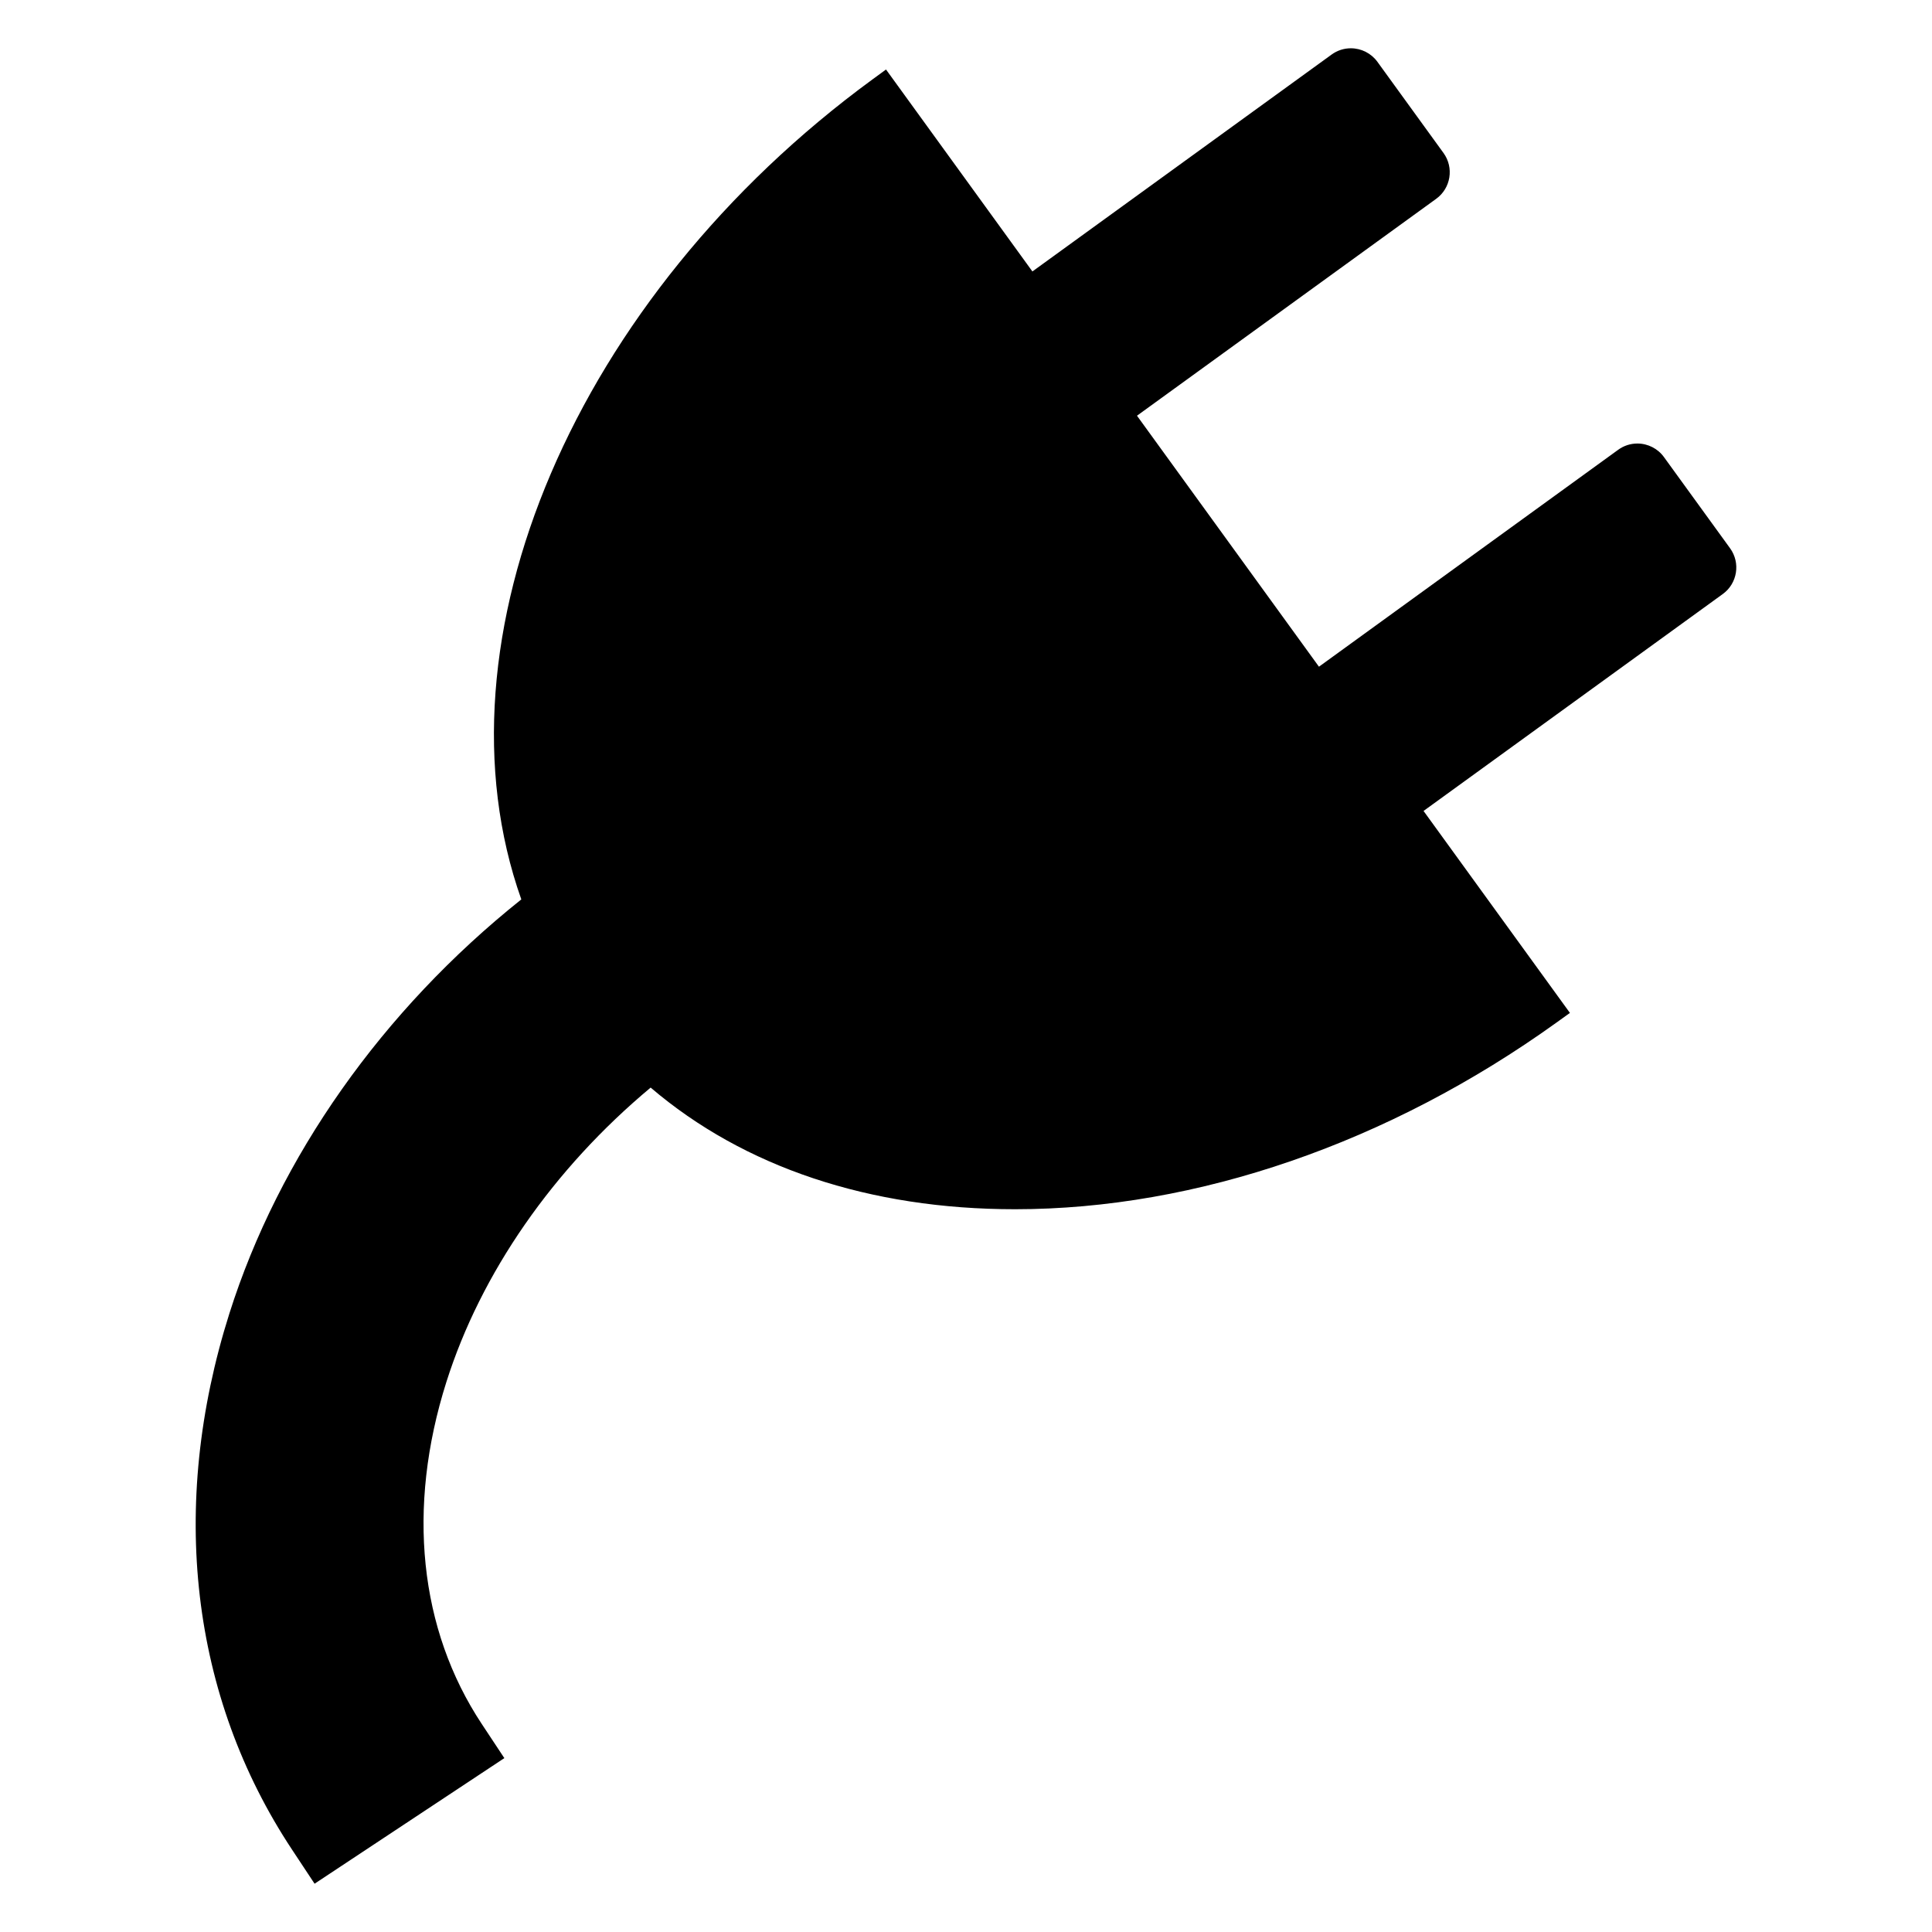
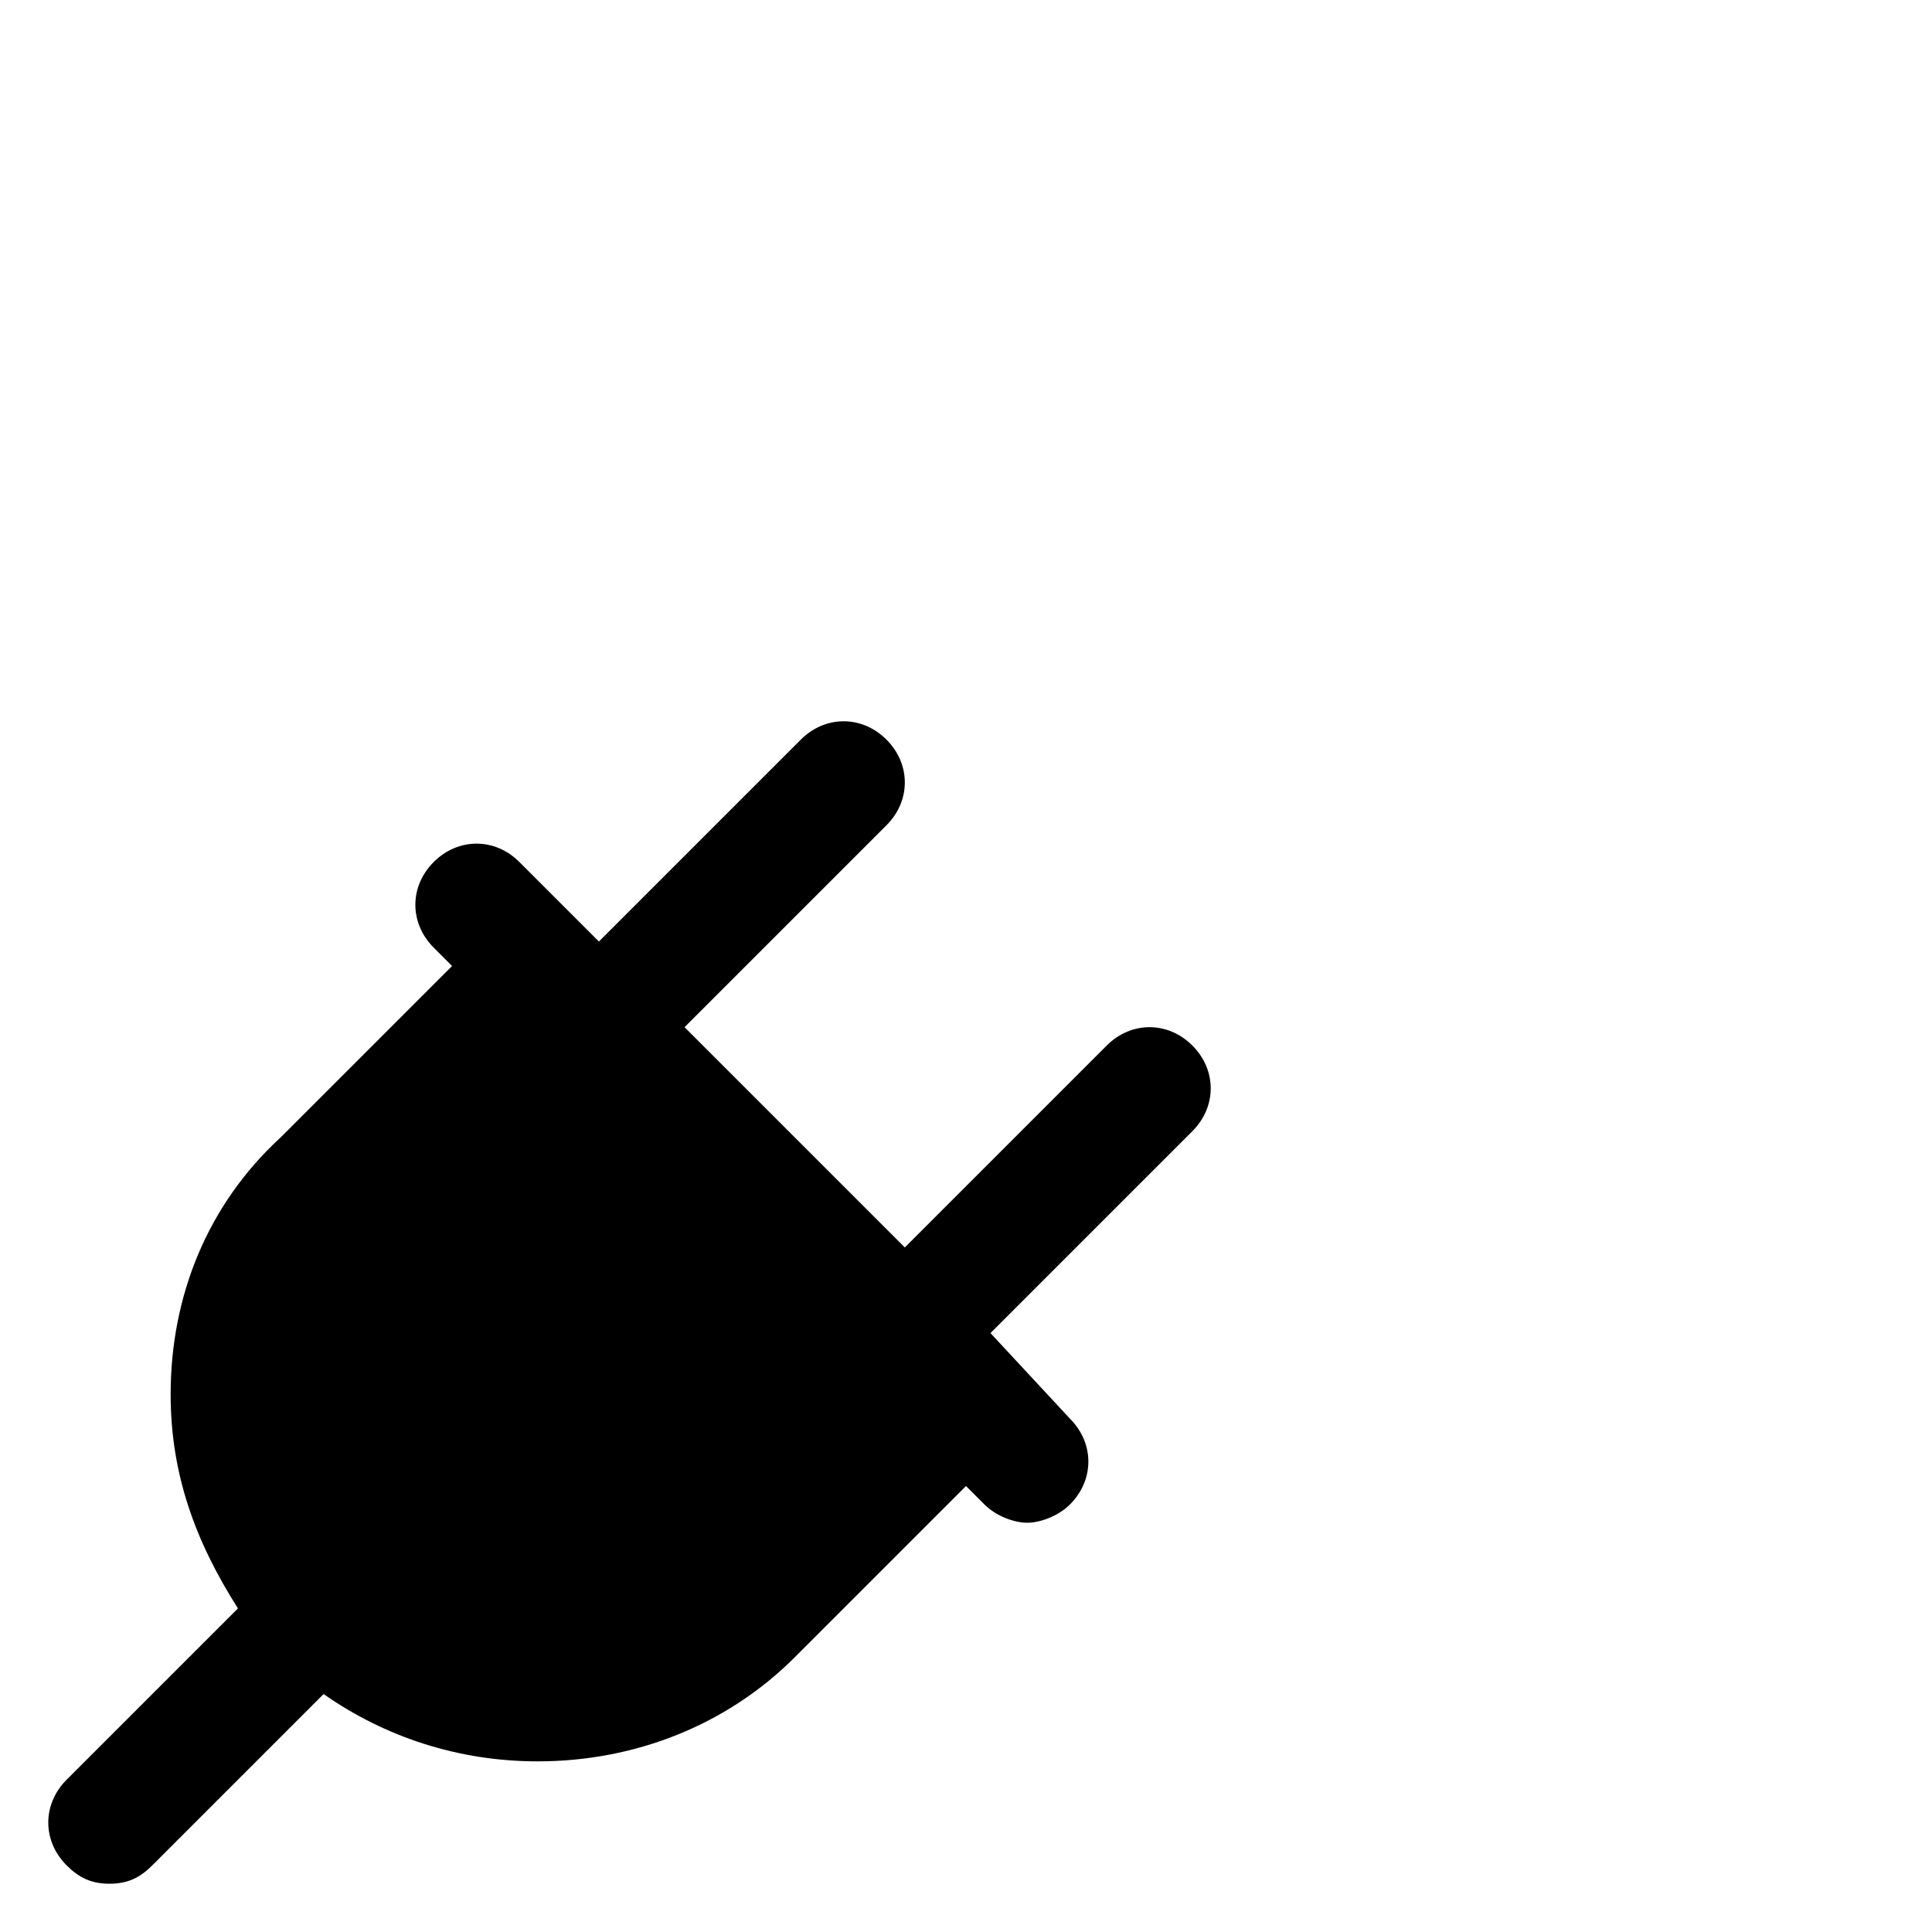
- <svg xmlns="http://www.w3.org/2000/svg" version="1.0" id="Layer_1" x="0px" y="0px" width="283.46px" height="283.46px" viewBox="0 0 283.46 283.46" enable-background="new 0 0 283.46 283.46" xml:space="preserve">
-   <path d="M253.835,80.442l-9.701-13.379c-0.899-1.246-2.356-1.99-3.896-1.99c-1.02,0-1.995,0.317-2.819,0.916l-43.904,31.828  l-26.698-36.824l43.903-31.827c2.146-1.555,2.627-4.566,1.073-6.714L202.09,9.067c-0.903-1.242-2.358-1.983-3.893-1.983  c-1.02,0-1.994,0.316-2.821,0.916l-43.904,31.827l-21.478-29.63l-1.982,1.451C84.392,43.561,62.971,93.844,76.487,131.96  c-20.382,16.264-35.561,37.776-42.833,60.754c-8.943,28.258-5.677,56.195,9.196,78.664l3.305,4.998l27.841-18.428l-3.305-4.998  c-9.197-13.896-11.045-31.713-5.206-50.166c5.063-16,15.673-31.275,29.977-43.215c13.686,11.686,32.121,17.848,53.469,17.848  c26.637,0,54.84-9.721,79.411-27.371l1.995-1.434l-21.477-29.63l43.902-31.826C254.911,85.601,255.391,82.588,253.835,80.442z" />
+ <svg xmlns="http://www.w3.org/2000/svg" version="1.1" id="Layer_2" x="0px" y="0px" width="283.46px" height="283.46px" viewBox="0 0 283.46 283.46" enable-background="new 0 0 283.46 283.46" xml:space="preserve">
+   <defs id="defs12650" />
+   <g id="g12809" transform="matrix(8.976433,0,0,8.976433,-1.892937,-1.892937)" style="fill:#000000">
+     <path d="M 18.3,17.3 15,20.6 11.4,17 14.7,13.7 c 0.4,-0.4 0.4,-1 0,-1.4 -0.4,-0.4 -1,-0.4 -1.4,0 L 10,15.6 8.7,14.3 c -0.4,-0.4 -1,-0.4 -1.4,0 -0.4,0.4 -0.4,1 0,1.4 L 7.6,16 4.8,18.8 C 3.6,19.9 3,21.4 3,23 c 0,1.3 0.4,2.4 1.1,3.5 l -2.8,2.8 c -0.4,0.4 -0.4,1 0,1.4 0.2,0.2 0.4,0.3 0.7,0.3 0.3,0 0.5,-0.1 0.7,-0.3 l 2.8,-2.8 c 1,0.7 2.2,1.1 3.5,1.1 1.6,0 3.1,-0.6 4.2,-1.7 l 2.8,-2.8 0.3,0.3 c 0.2,0.2 0.5,0.3 0.7,0.3 0.2,0 0.5,-0.1 0.7,-0.3 0.4,-0.4 0.4,-1 0,-1.4 L 16.4,22 19.7,18.7 c 0.4,-0.4 0.4,-1 0,-1.4 -0.4,-0.4 -1,-0.4 -1.4,0 z" id="path12805" />
+   </g>
</svg>
